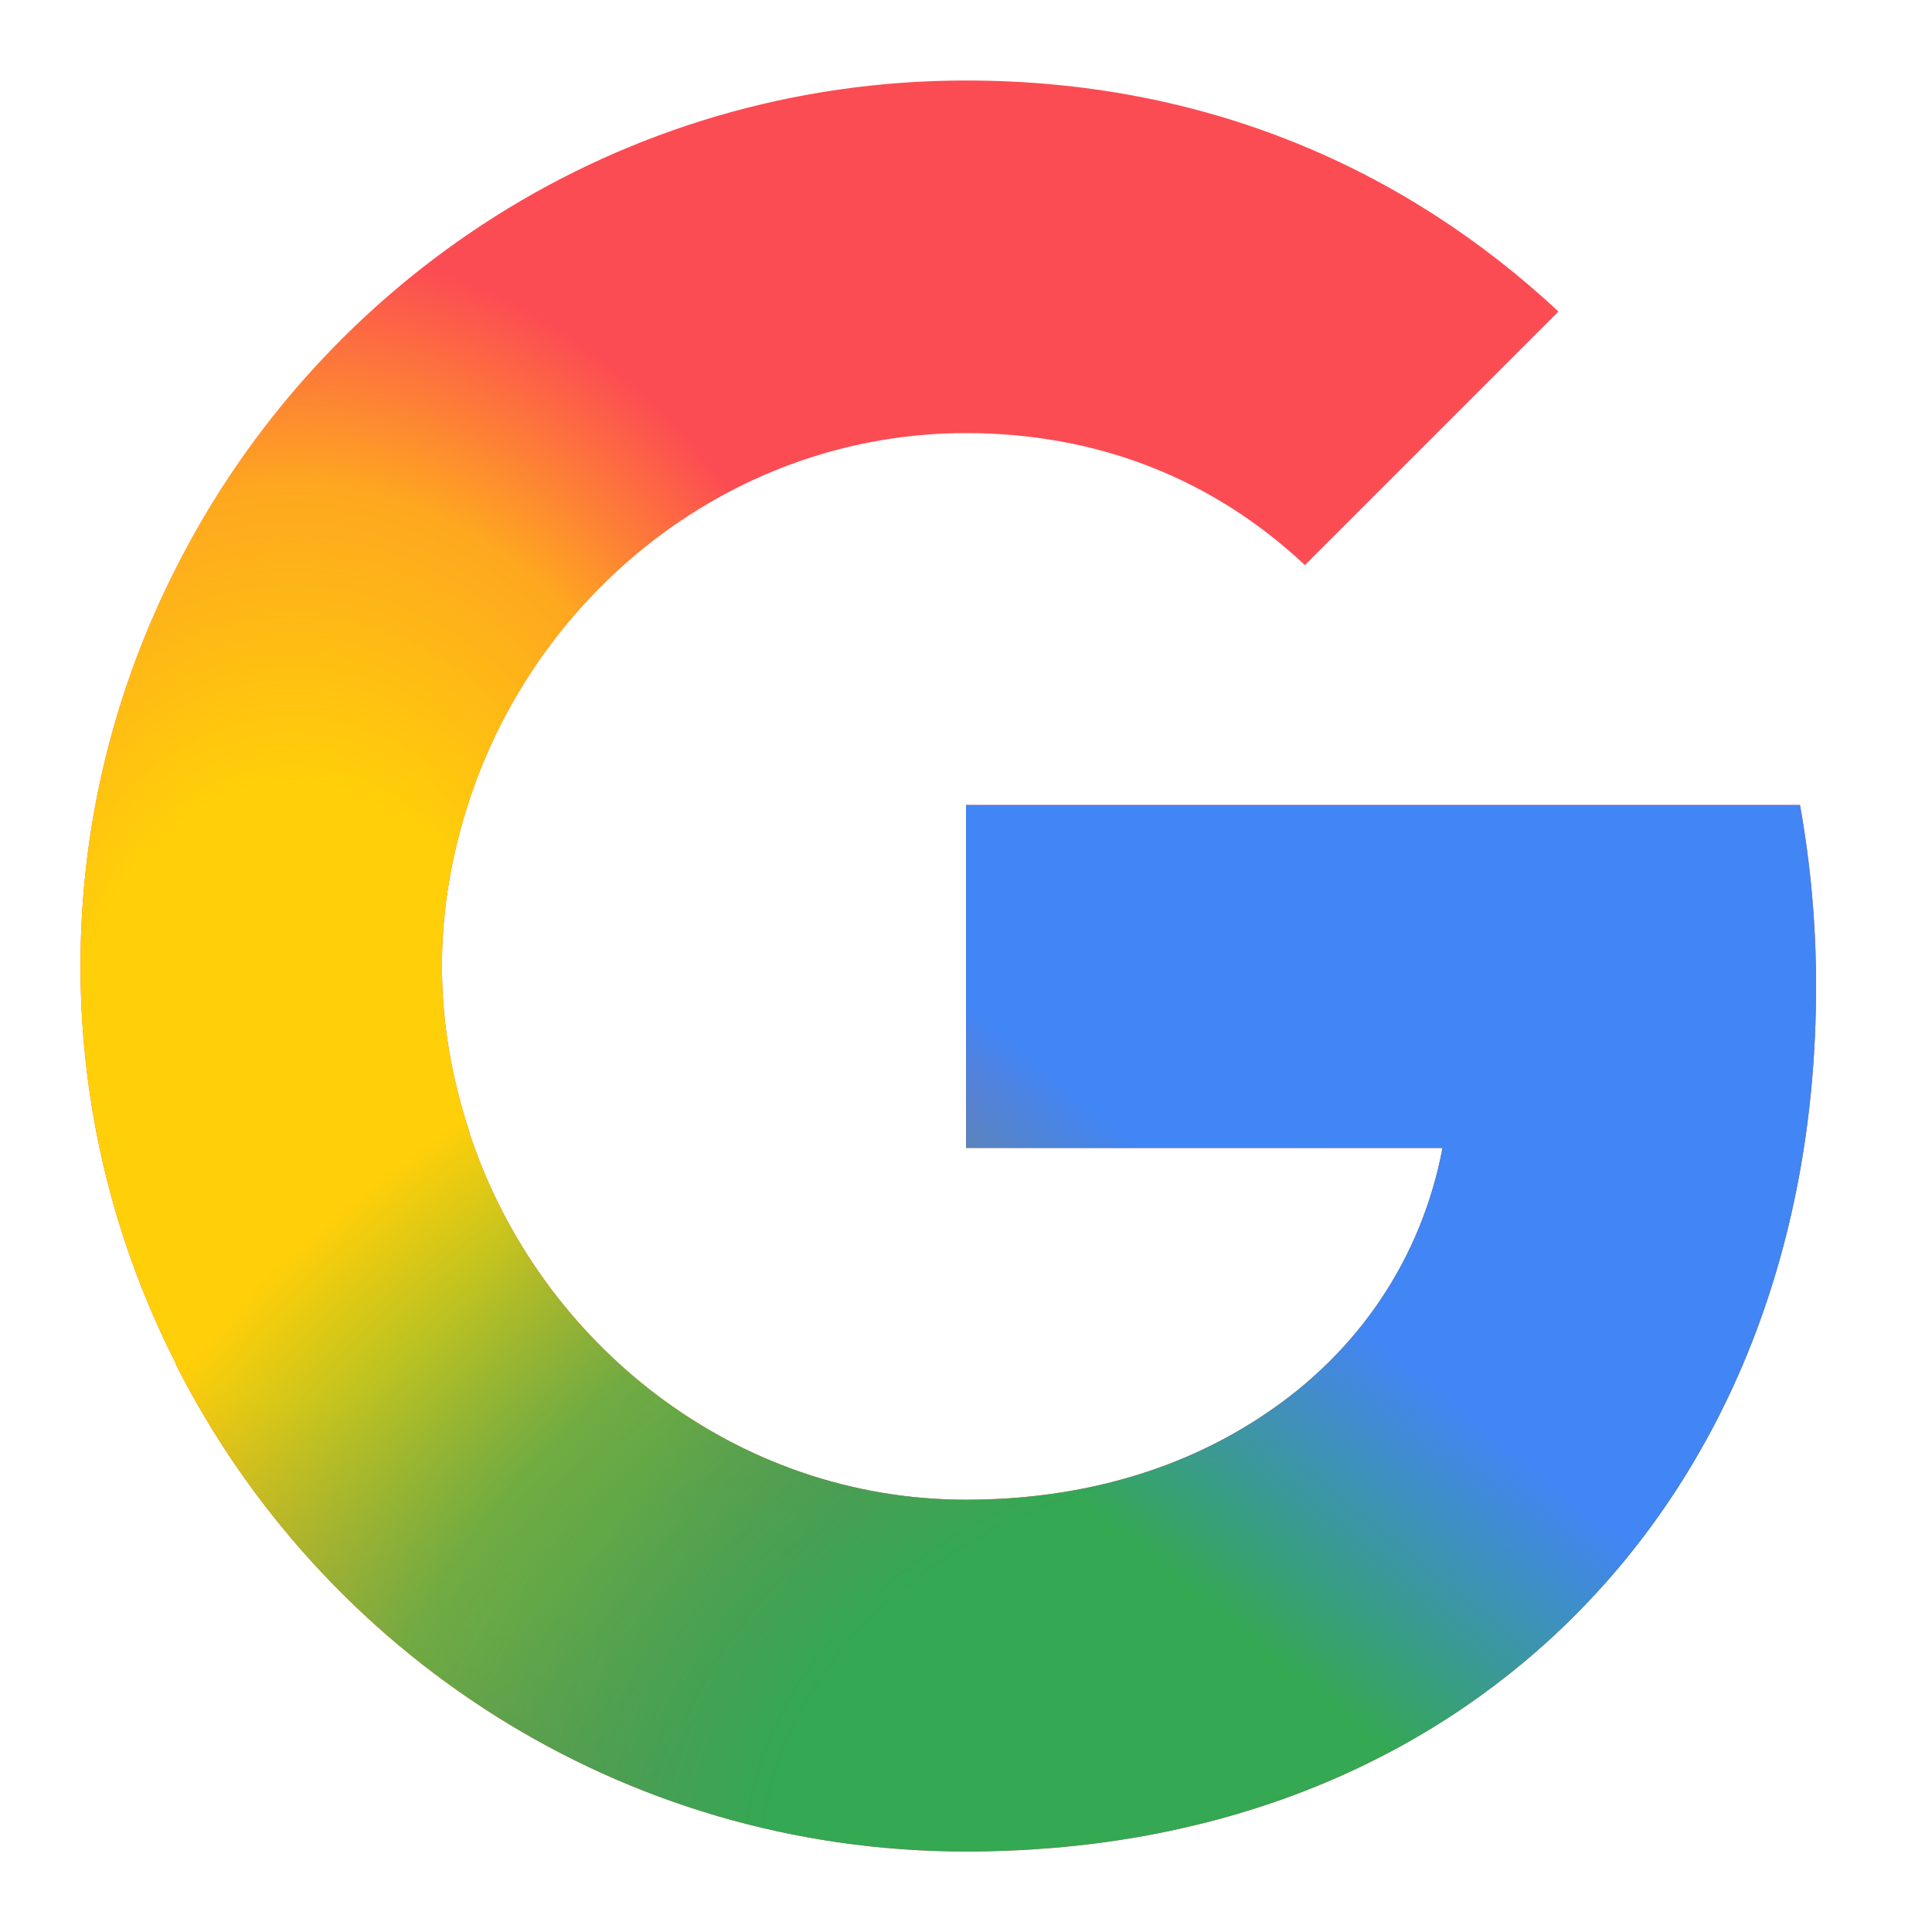
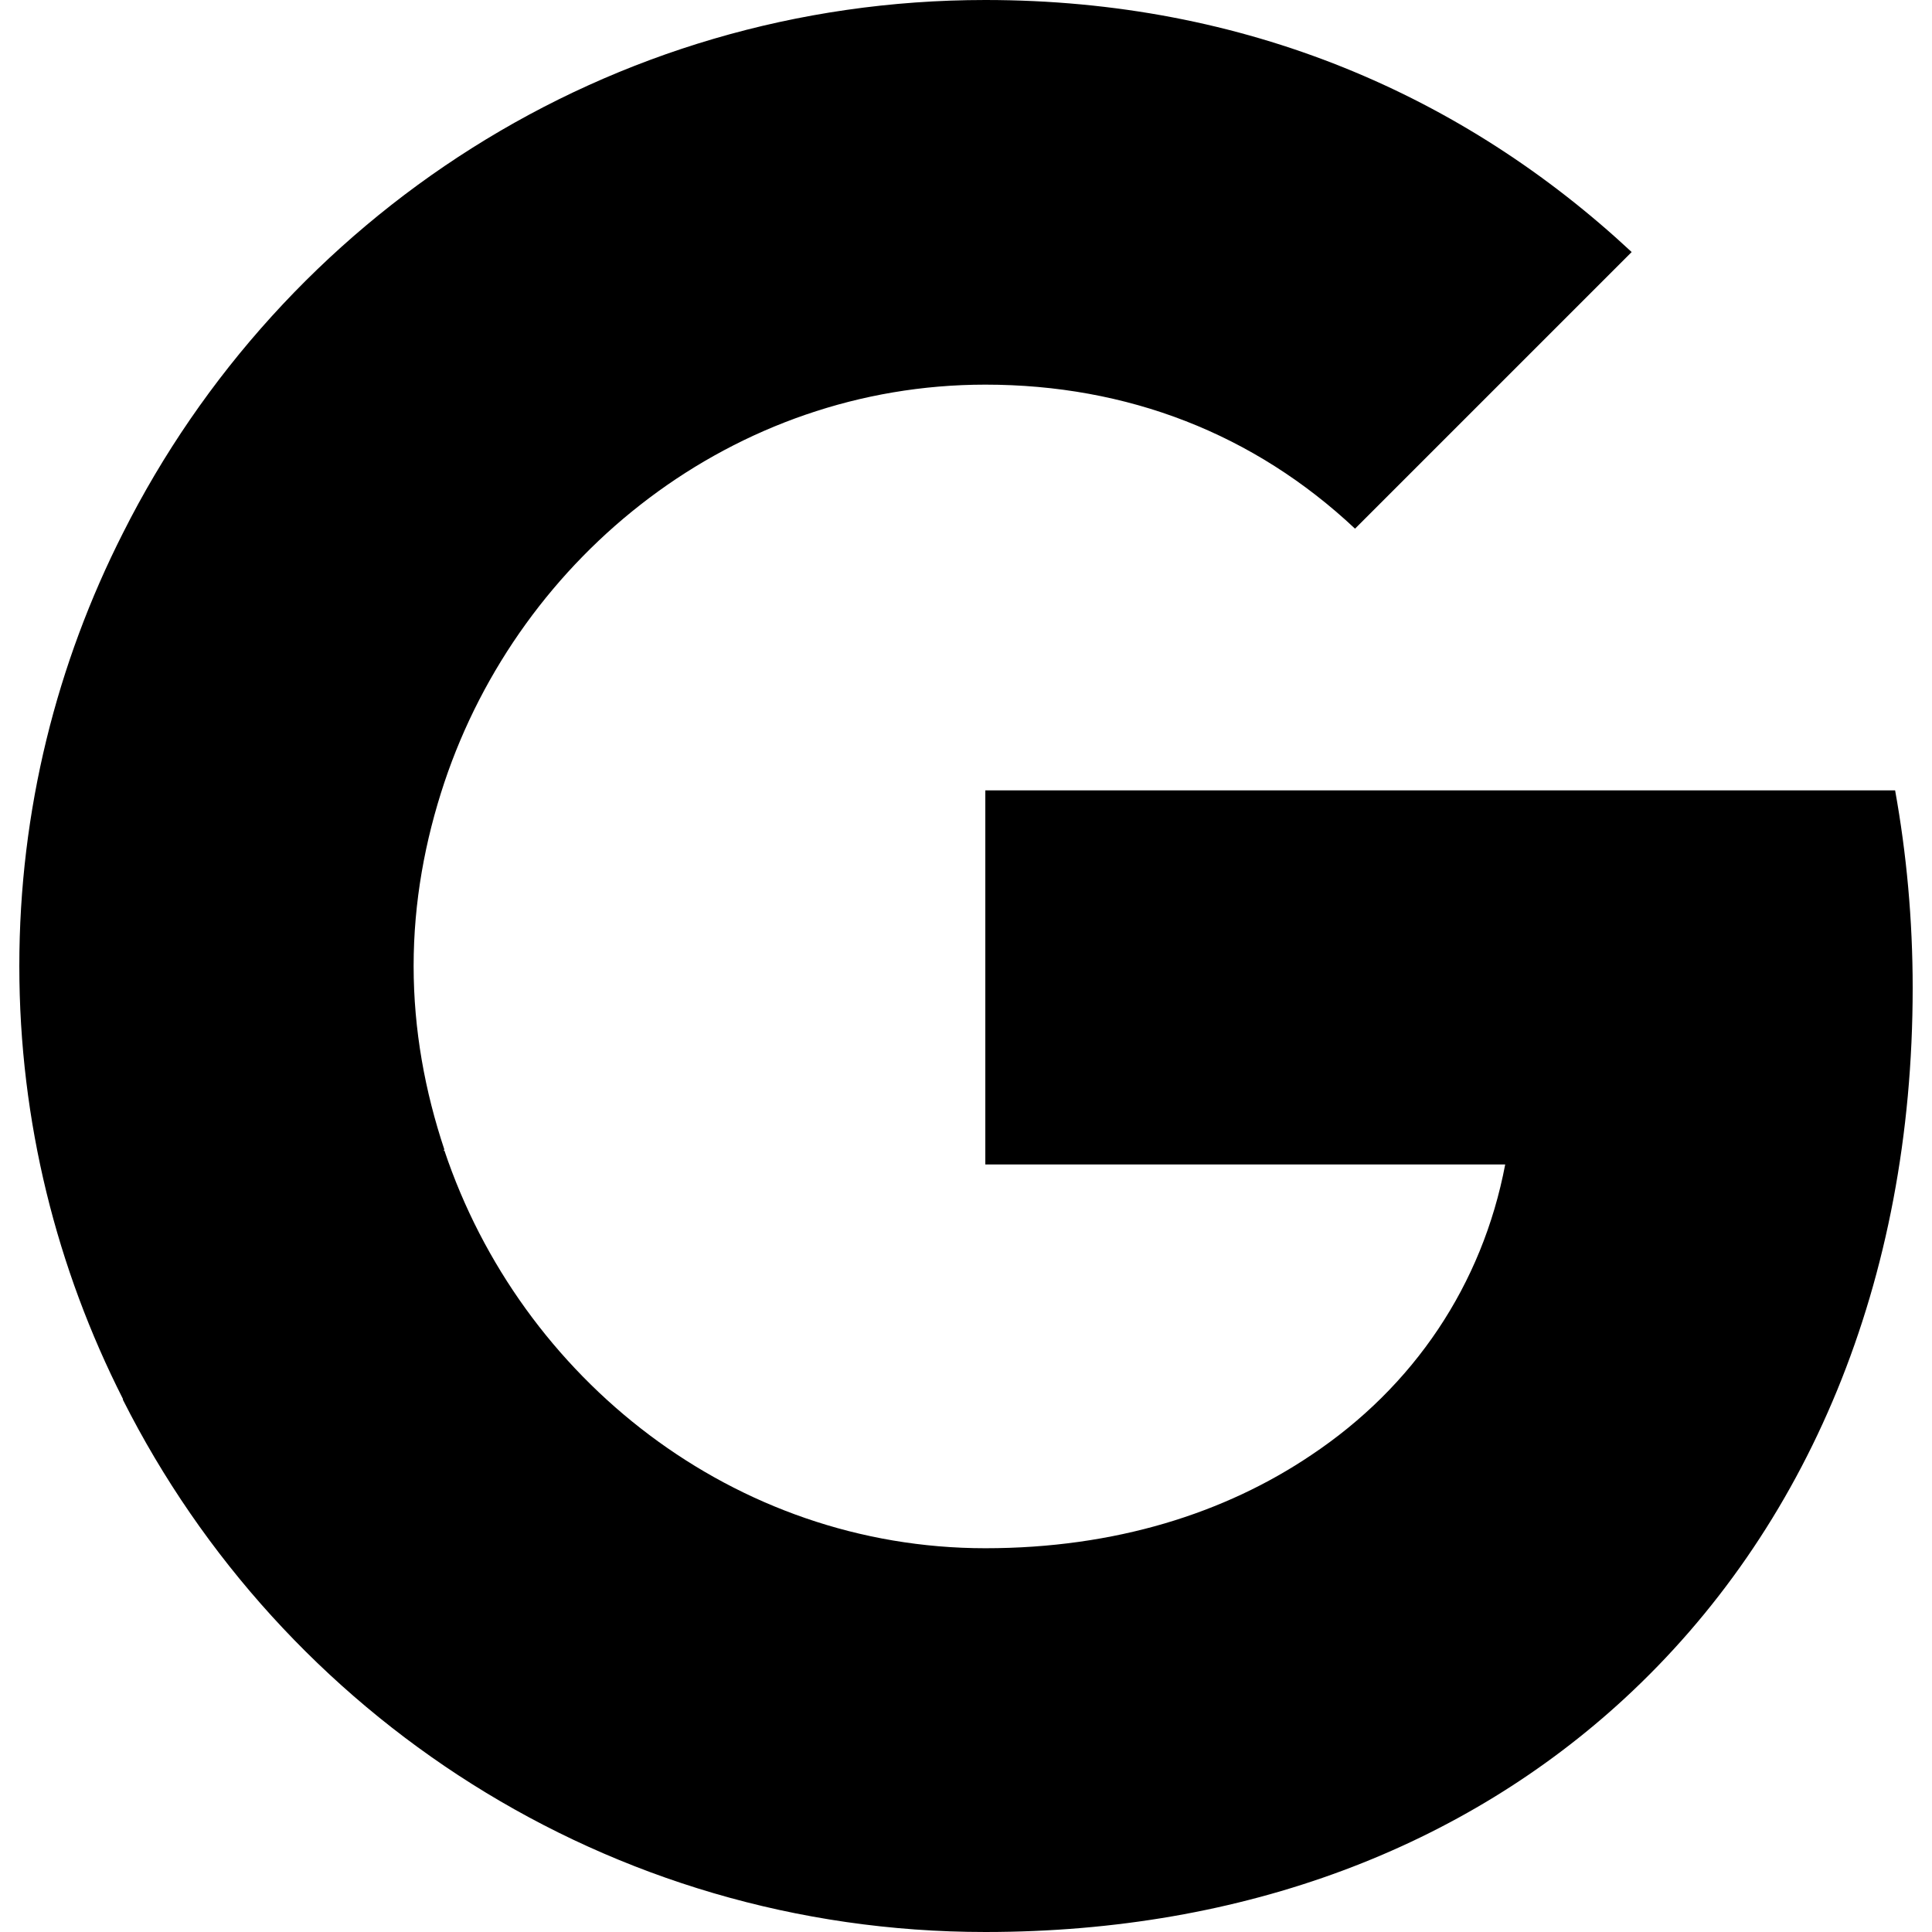
- <svg xmlns="http://www.w3.org/2000/svg" id="Layer_1" version="1.1" viewBox="0 0 24 24">
-   <defs>
-     <style>
-       .st0 {
-         fill: none;
-       }
- 
-       .st1 {
-         fill: url(#radial-gradient);
-       }
- 
-       .st2 {
-         fill: url(#linear-gradient);
-       }
- 
-       .st3 {
-         fill: #fc4c53;
-       }
- 
-       .st4 {
-         fill: url(#radial-gradient1);
-       }
- 
-       .st5 {
-         clip-path: url(#clippath);
-       }
-     </style>
-     <clipPath id="clippath">
-       <path class="st0" d="M22.36,10h-10.36v4.26h5.92c-.26,1.37-1.04,2.53-2.21,3.31-.98.66-2.23,1.06-3.71,1.06-2.86,0-5.29-1.93-6.16-4.53h-.013s.013-.01.013-.01c-.22-.66-.35-1.36-.35-2.09s.13-1.43.35-2.09c.87-2.6,3.3-4.53,6.16-4.53,1.62,0,3.06.56,4.21,1.64l3.15-3.15c-1.91-1.78-4.39-2.87-7.36-2.87C7.7,1,3.99,3.47,2.18,7.07c-.75,1.48-1.18,3.15-1.18,4.93s.43,3.45,1.18,4.93v.01c1.81,3.59,5.52,6.06,9.82,6.06,2.97,0,5.46-.98,7.28-2.66,2.08-1.92,3.28-4.74,3.28-8.09,0-.78-.07-1.53-.2-2.25Z" />
-     </clipPath>
-     <radialGradient id="radial-gradient" cx="1.479" cy="12.788" fx="1.479" fy="12.788" r="9.655" gradientTransform="translate(2.4587 -.293) scale(.8032 1.0842)" gradientUnits="userSpaceOnUse">
-       <stop offset=".368" stop-color="#ffcf09" />
-       <stop offset=".718" stop-color="#ffcf09" stop-opacity=".7" />
-       <stop offset="1" stop-color="#ffcf09" stop-opacity="0" />
-     </radialGradient>
-     <radialGradient id="radial-gradient1" cx="14.295" cy="23.291" fx="14.295" fy="23.291" r="11.878" gradientTransform="translate(-3.434 -.6716) scale(1.3272 1.0073)" gradientUnits="userSpaceOnUse">
-       <stop offset=".383" stop-color="#34a853" />
-       <stop offset=".706" stop-color="#34a853" stop-opacity=".7" />
-       <stop offset="1" stop-color="#34a853" stop-opacity="0" />
-     </radialGradient>
-     <linearGradient id="linear-gradient" x1="23.558" y1="6.286" x2="12.148" y2="20.299" gradientUnits="userSpaceOnUse">
-       <stop offset=".671" stop-color="#4285f4" />
-       <stop offset=".885" stop-color="#4285f4" stop-opacity="0" />
-     </linearGradient>
-   </defs>
-   <path class="st3" d="M22.36,10h-10.36v4.26h5.92c-.26,1.37-1.04,2.53-2.21,3.31-.98.66-2.23,1.06-3.71,1.06-2.86,0-5.29-1.93-6.16-4.53h-.013s.013-.01.013-.01c-.22-.66-.35-1.36-.35-2.09s.13-1.43.35-2.09c.87-2.6,3.3-4.53,6.16-4.53,1.62,0,3.06.56,4.21,1.64l3.15-3.15c-1.91-1.78-4.39-2.87-7.36-2.87C7.7,1,3.99,3.47,2.18,7.07c-.75,1.48-1.18,3.15-1.18,4.93s.43,3.45,1.18,4.93v.01c1.81,3.59,5.52,6.06,9.82,6.06,2.97,0,5.46-.98,7.28-2.66,2.08-1.92,3.28-4.74,3.28-8.09,0-.78-.07-1.53-.2-2.25Z" />
-   <g class="st5">
-     <ellipse class="st1" cx="3.646" cy="13.572" rx="7.755" ry="10.469" />
-     <ellipse class="st4" cx="15.538" cy="22.789" rx="15.765" ry="11.965" transform="translate(-2.7047 2.1016) rotate(-7.1197)" />
-     <polygon class="st2" points="11.105 8.28 11.596 13.876 12.219 17.623 19.581 24.471 28.188 8.574 11.105 8.28" />
-   </g>
+ <svg xmlns="http://www.w3.org/2000/svg" viewBox="0 0 512 512" fill-rule="evenodd" clip-rule="evenodd" stroke-linejoin="round" stroke-miterlimit="2">
+   <path d="M32.582 370.734C15.127 336.291 5.12 297.425 5.12 256c0-41.426 10.007-80.291 27.462-114.735C74.705 57.484 161.047 0 261.12 0c69.12 0 126.836 25.367 171.287 66.793l-73.31 73.309c-26.763-25.135-60.276-38.168-97.977-38.168-66.56 0-123.113 44.917-143.36 105.426-5.12 15.36-8.146 31.65-8.146 48.64 0 16.989 3.026 33.28 8.146 48.64l-.303.232h.303c20.247 60.51 76.8 105.426 143.36 105.426 34.443 0 63.534-9.31 86.341-24.67 27.23-18.152 45.382-45.148 51.433-77.032H261.12v-99.142h241.105c3.025 16.757 4.654 34.211 4.654 52.364 0 77.963-27.927 143.592-76.334 188.276-42.356 39.098-100.305 61.905-169.425 61.905-100.073 0-186.415-57.483-228.538-141.032v-.233z" />
</svg>
